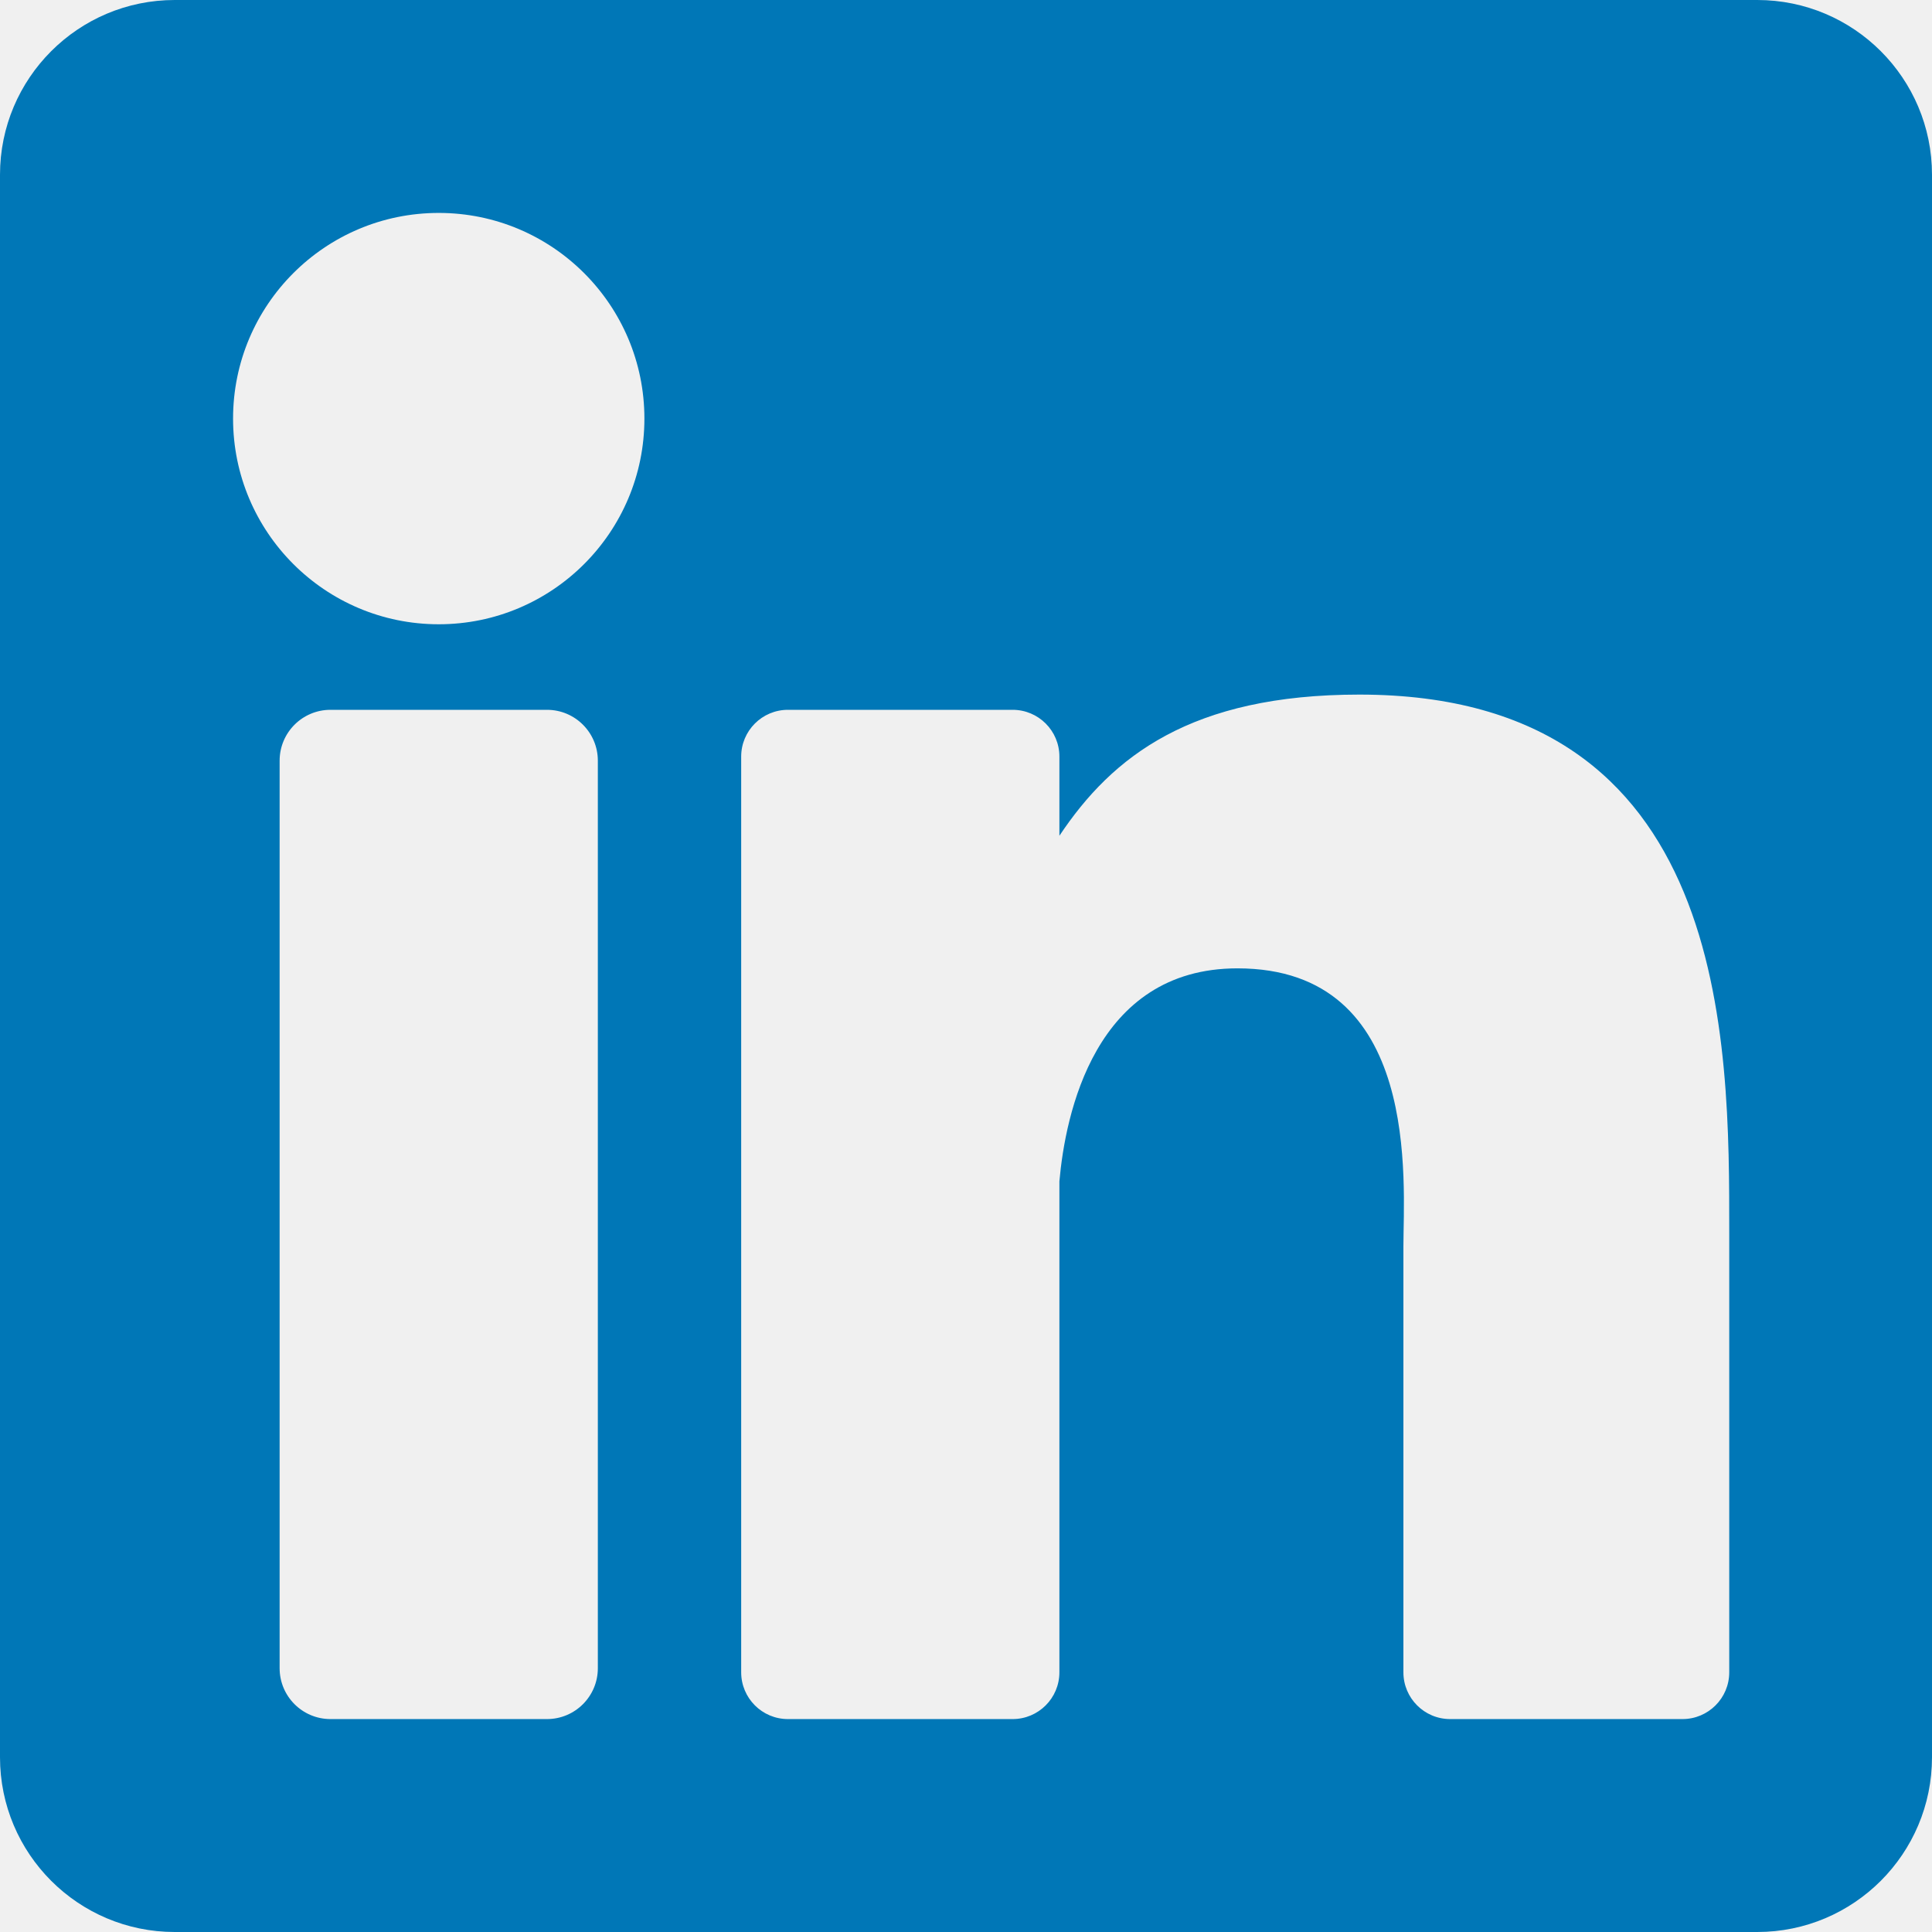
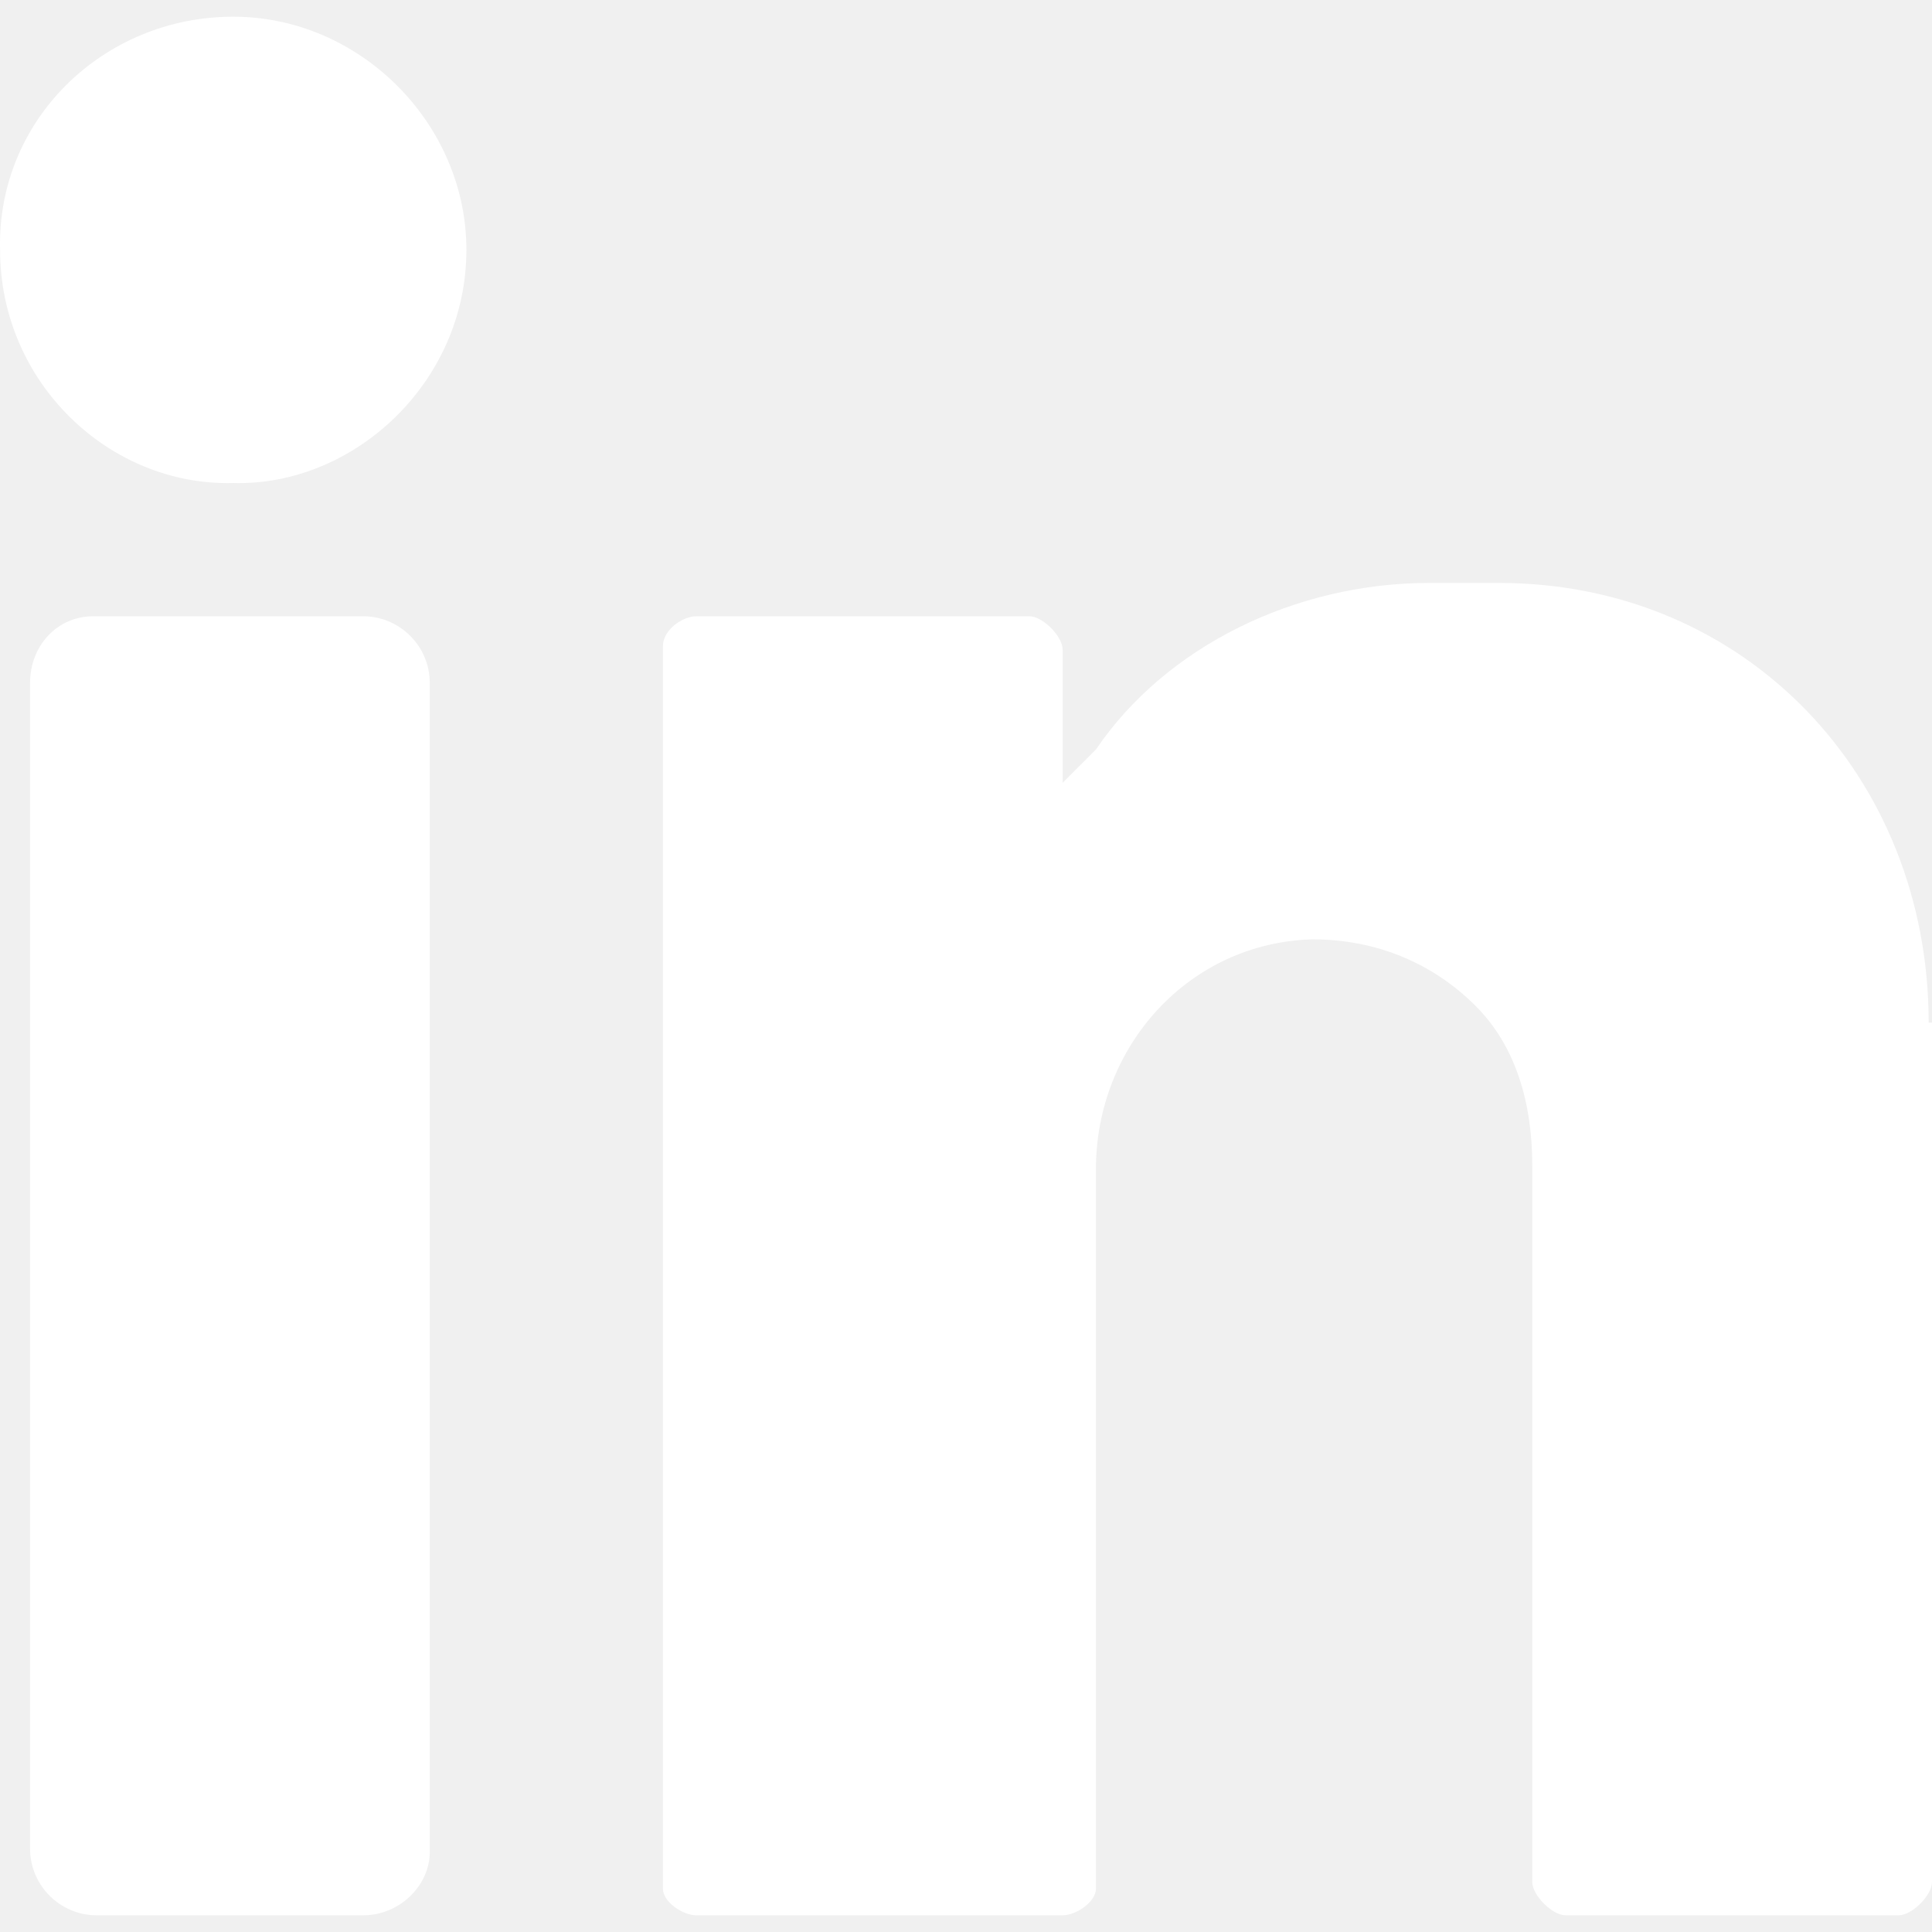
- <svg xmlns="http://www.w3.org/2000/svg" version="1.1" id="Layer_1" x="0px" y="0px" viewBox="0 0 382 382" style="enable-background:new 0 0 382 382;" xml:space="preserve">
-   <path style="fill:#0077B7;" d="M347.445,0H34.555C15.471,0,0,15.471,0,34.555v312.889C0,366.529,15.471,382,34.555,382h312.889  C366.529,382,382,366.529,382,347.444V34.555C382,15.471,366.529,0,347.445,0z M118.207,329.844c0,5.554-4.502,10.056-10.056,10.056  H65.345c-5.554,0-10.056-4.502-10.056-10.056V150.403c0-5.554,4.502-10.056,10.056-10.056h42.806  c5.554,0,10.056,4.502,10.056,10.056V329.844z M86.748,123.432c-22.459,0-40.666-18.207-40.666-40.666S64.289,42.1,86.748,42.1  s40.666,18.207,40.666,40.666S109.208,123.432,86.748,123.432z M341.91,330.654c0,5.106-4.14,9.246-9.246,9.246H286.73  c-5.106,0-9.246-4.14-9.246-9.246v-84.168c0-12.556,3.683-55.021-32.813-55.021c-28.309,0-34.051,29.066-35.204,42.11v97.079  c0,5.106-4.139,9.246-9.246,9.246h-44.426c-5.106,0-9.246-4.14-9.246-9.246V149.593c0-5.106,4.14-9.246,9.246-9.246h44.426  c5.106,0,9.246,4.14,9.246,9.246v15.655c10.497-15.753,26.097-27.912,59.312-27.912c73.552,0,73.131,68.716,73.131,106.472  L341.91,330.654L341.91,330.654z" />
+ <svg xmlns="http://www.w3.org/2000/svg" version="1.1" id="Layer_1" x="0px" y="0px" viewBox="0 0 512.02 512.02" style="enable-background:new 0 0 512.02 512.02;" xml:space="preserve">
+   <g transform="translate(0 -1)">
+     <path style="fill:#fff;" d="M61.813,5.424c33.545,0,61.793,28.248,61.793,61.793c0,35.31-30.014,62.676-61.793,61.793   C29.151,129.893,0.02,102.527,0.02,67.217C-0.863,32.789,27.386,5.424,61.813,5.424" />
+     <path style="fill:#fff;" d="M96.241,508.596H25.62c-9.71,0-17.655-7.945-17.655-17.655V181.976   c0-9.71,7.062-17.655,16.772-17.655h71.503c9.71,0,17.655,7.945,17.655,17.655v309.848   C113.896,500.651,105.951,508.596,96.241,508.596" />
+     <path style="fill:#fff;" d="M511.137,272.017c0-65.324-48.552-116.524-113.876-116.524h-18.538   c-35.31,0-69.738,16.772-88.276,44.138c-6.179,6.179-8.828,8.828-8.828,8.828v-35.31c0-3.531-5.297-8.828-8.828-8.828h-88.276   c-3.531,0-8.828,3.531-8.828,7.945v329.269c0,3.531,5.297,7.062,8.828,7.062h97.103c3.531,0,8.828-3.531,8.828-7.062V310.858   c0-32.662,24.717-60.028,57.379-60.91c16.772,0,31.779,6.179,43.255,17.655c10.593,10.593,15.007,25.6,15.007,42.372v189.793   c0,3.531,5.297,8.828,8.828,8.828h88.276c3.531,0,8.828-5.297,8.828-8.828V272.017H511.137z" />
+   </g>
  <g>
</g>
  <g>
</g>
  <g>
</g>
  <g>
</g>
  <g>
</g>
  <g>
</g>
  <g>
</g>
  <g>
</g>
  <g>
</g>
  <g>
</g>
  <g>
</g>
  <g>
</g>
  <g>
</g>
  <g>
</g>
  <g>
</g>
</svg>
